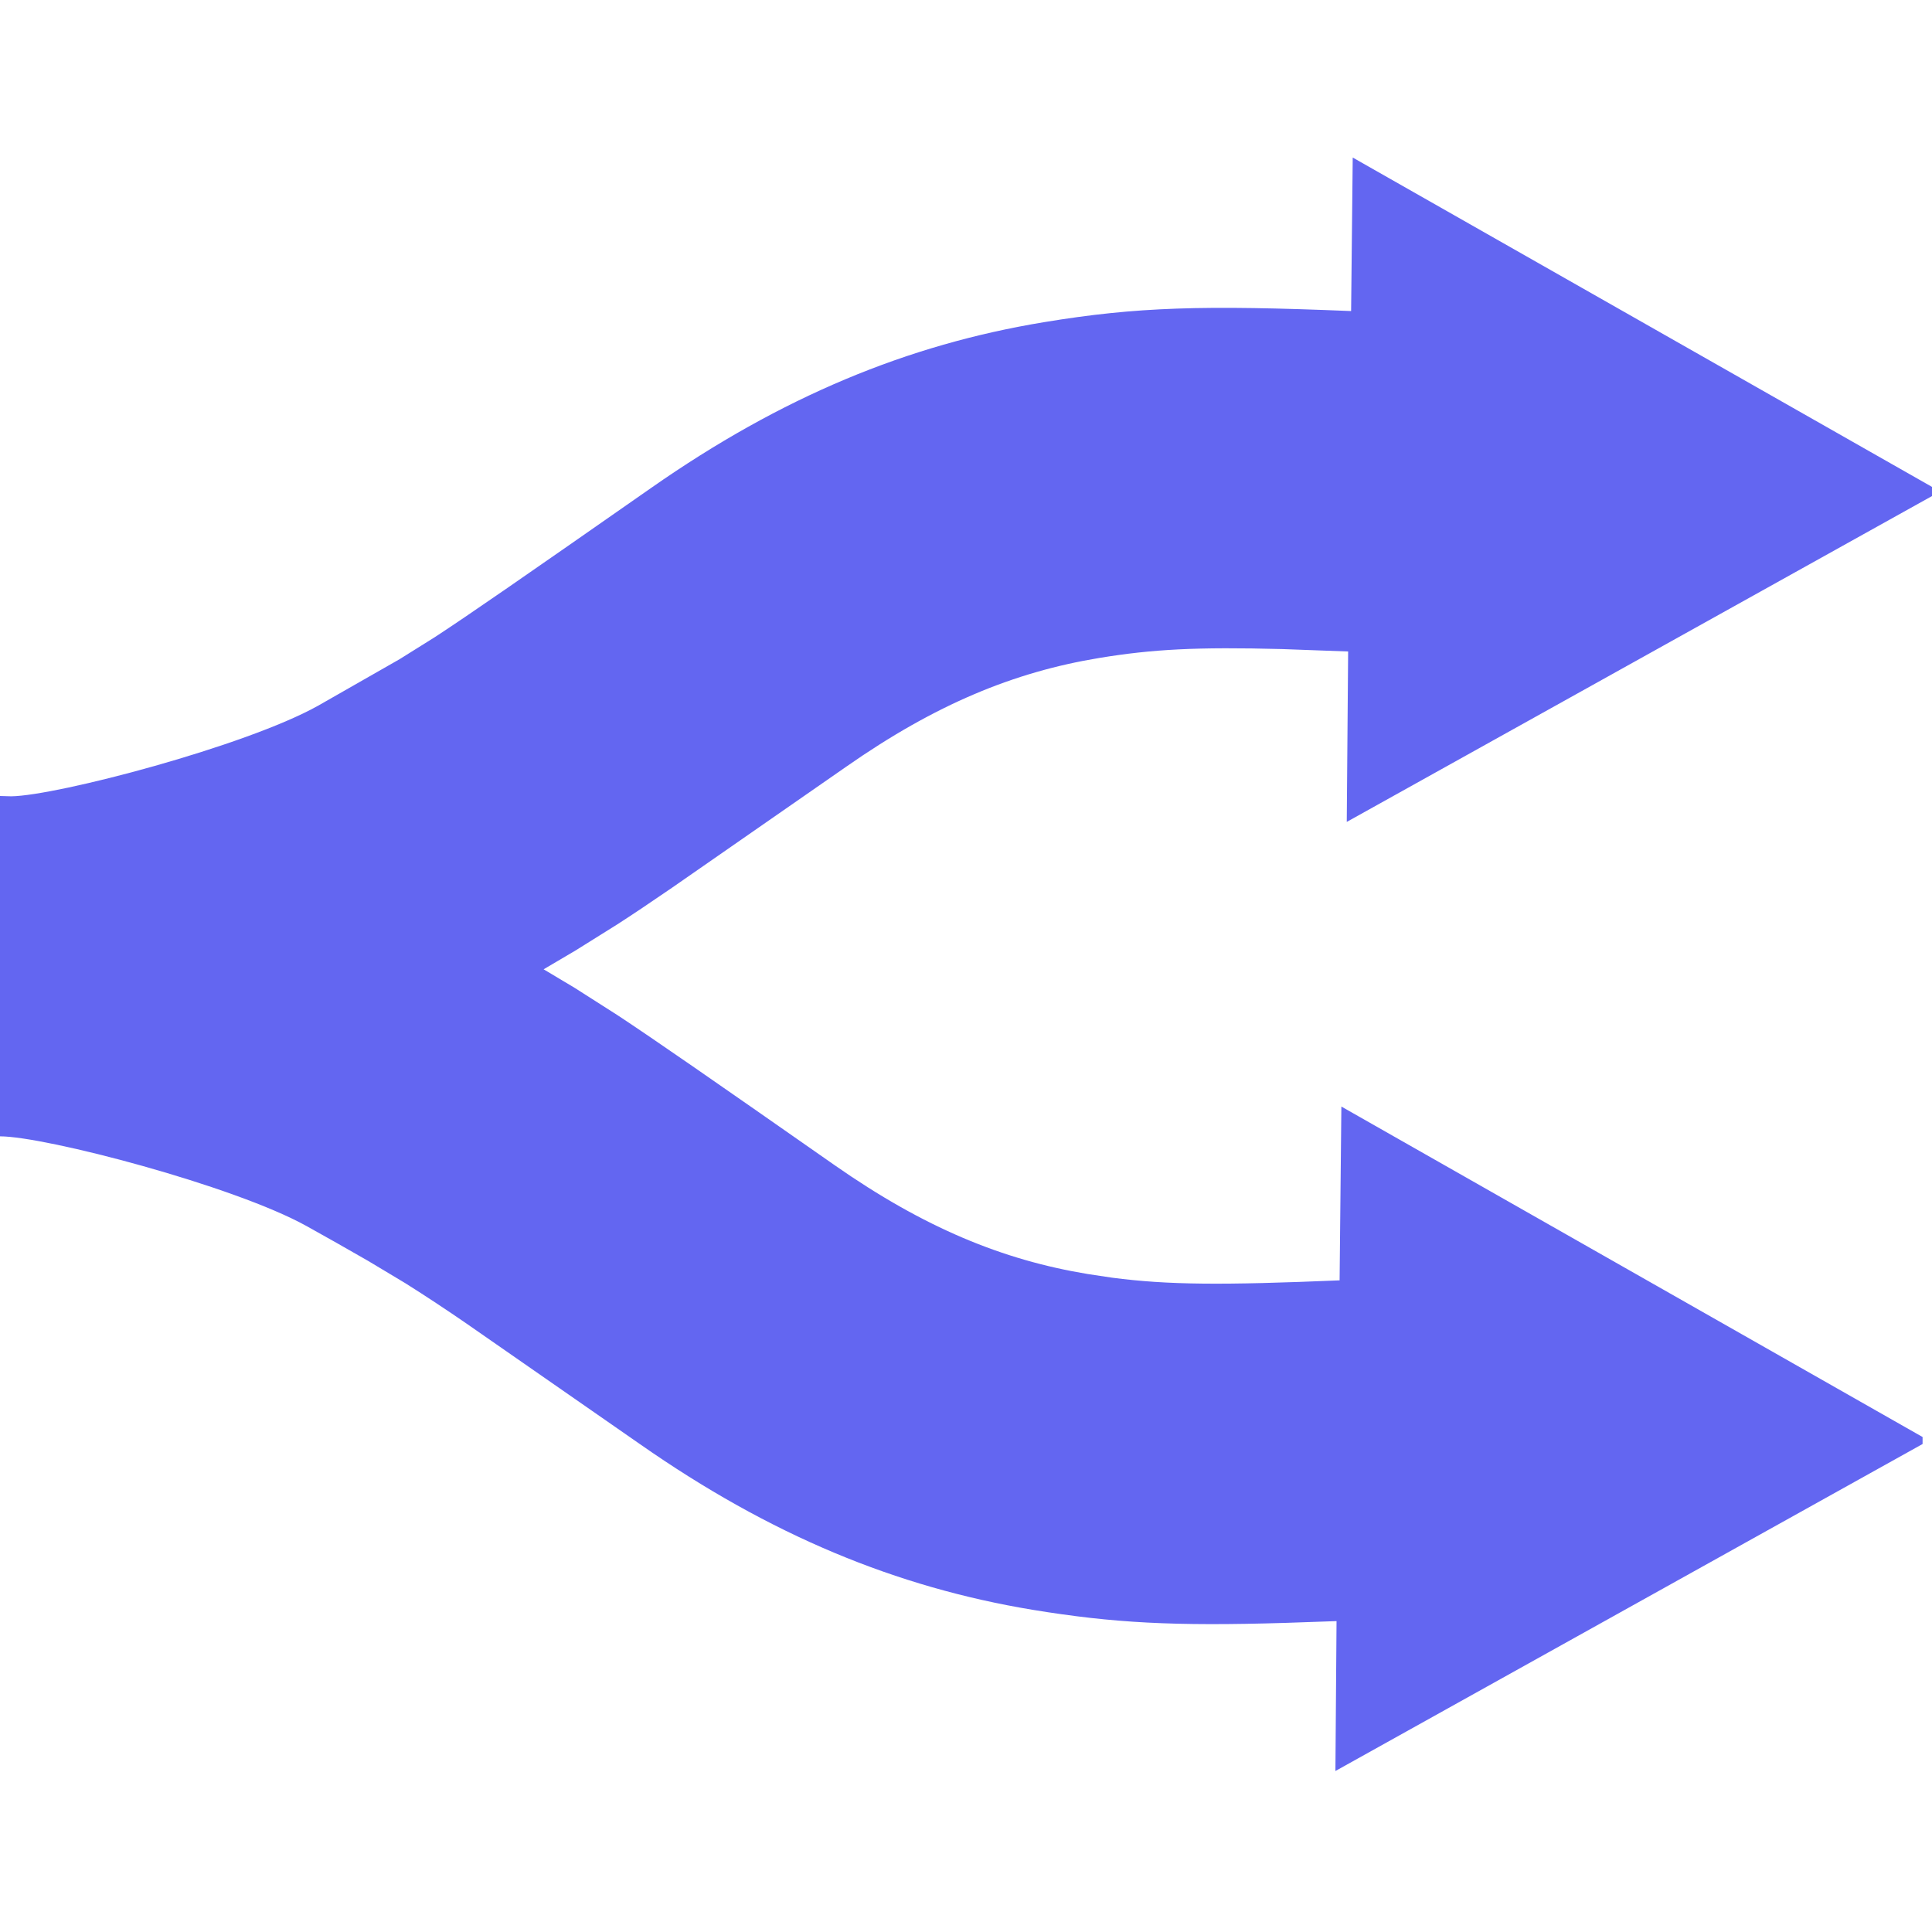
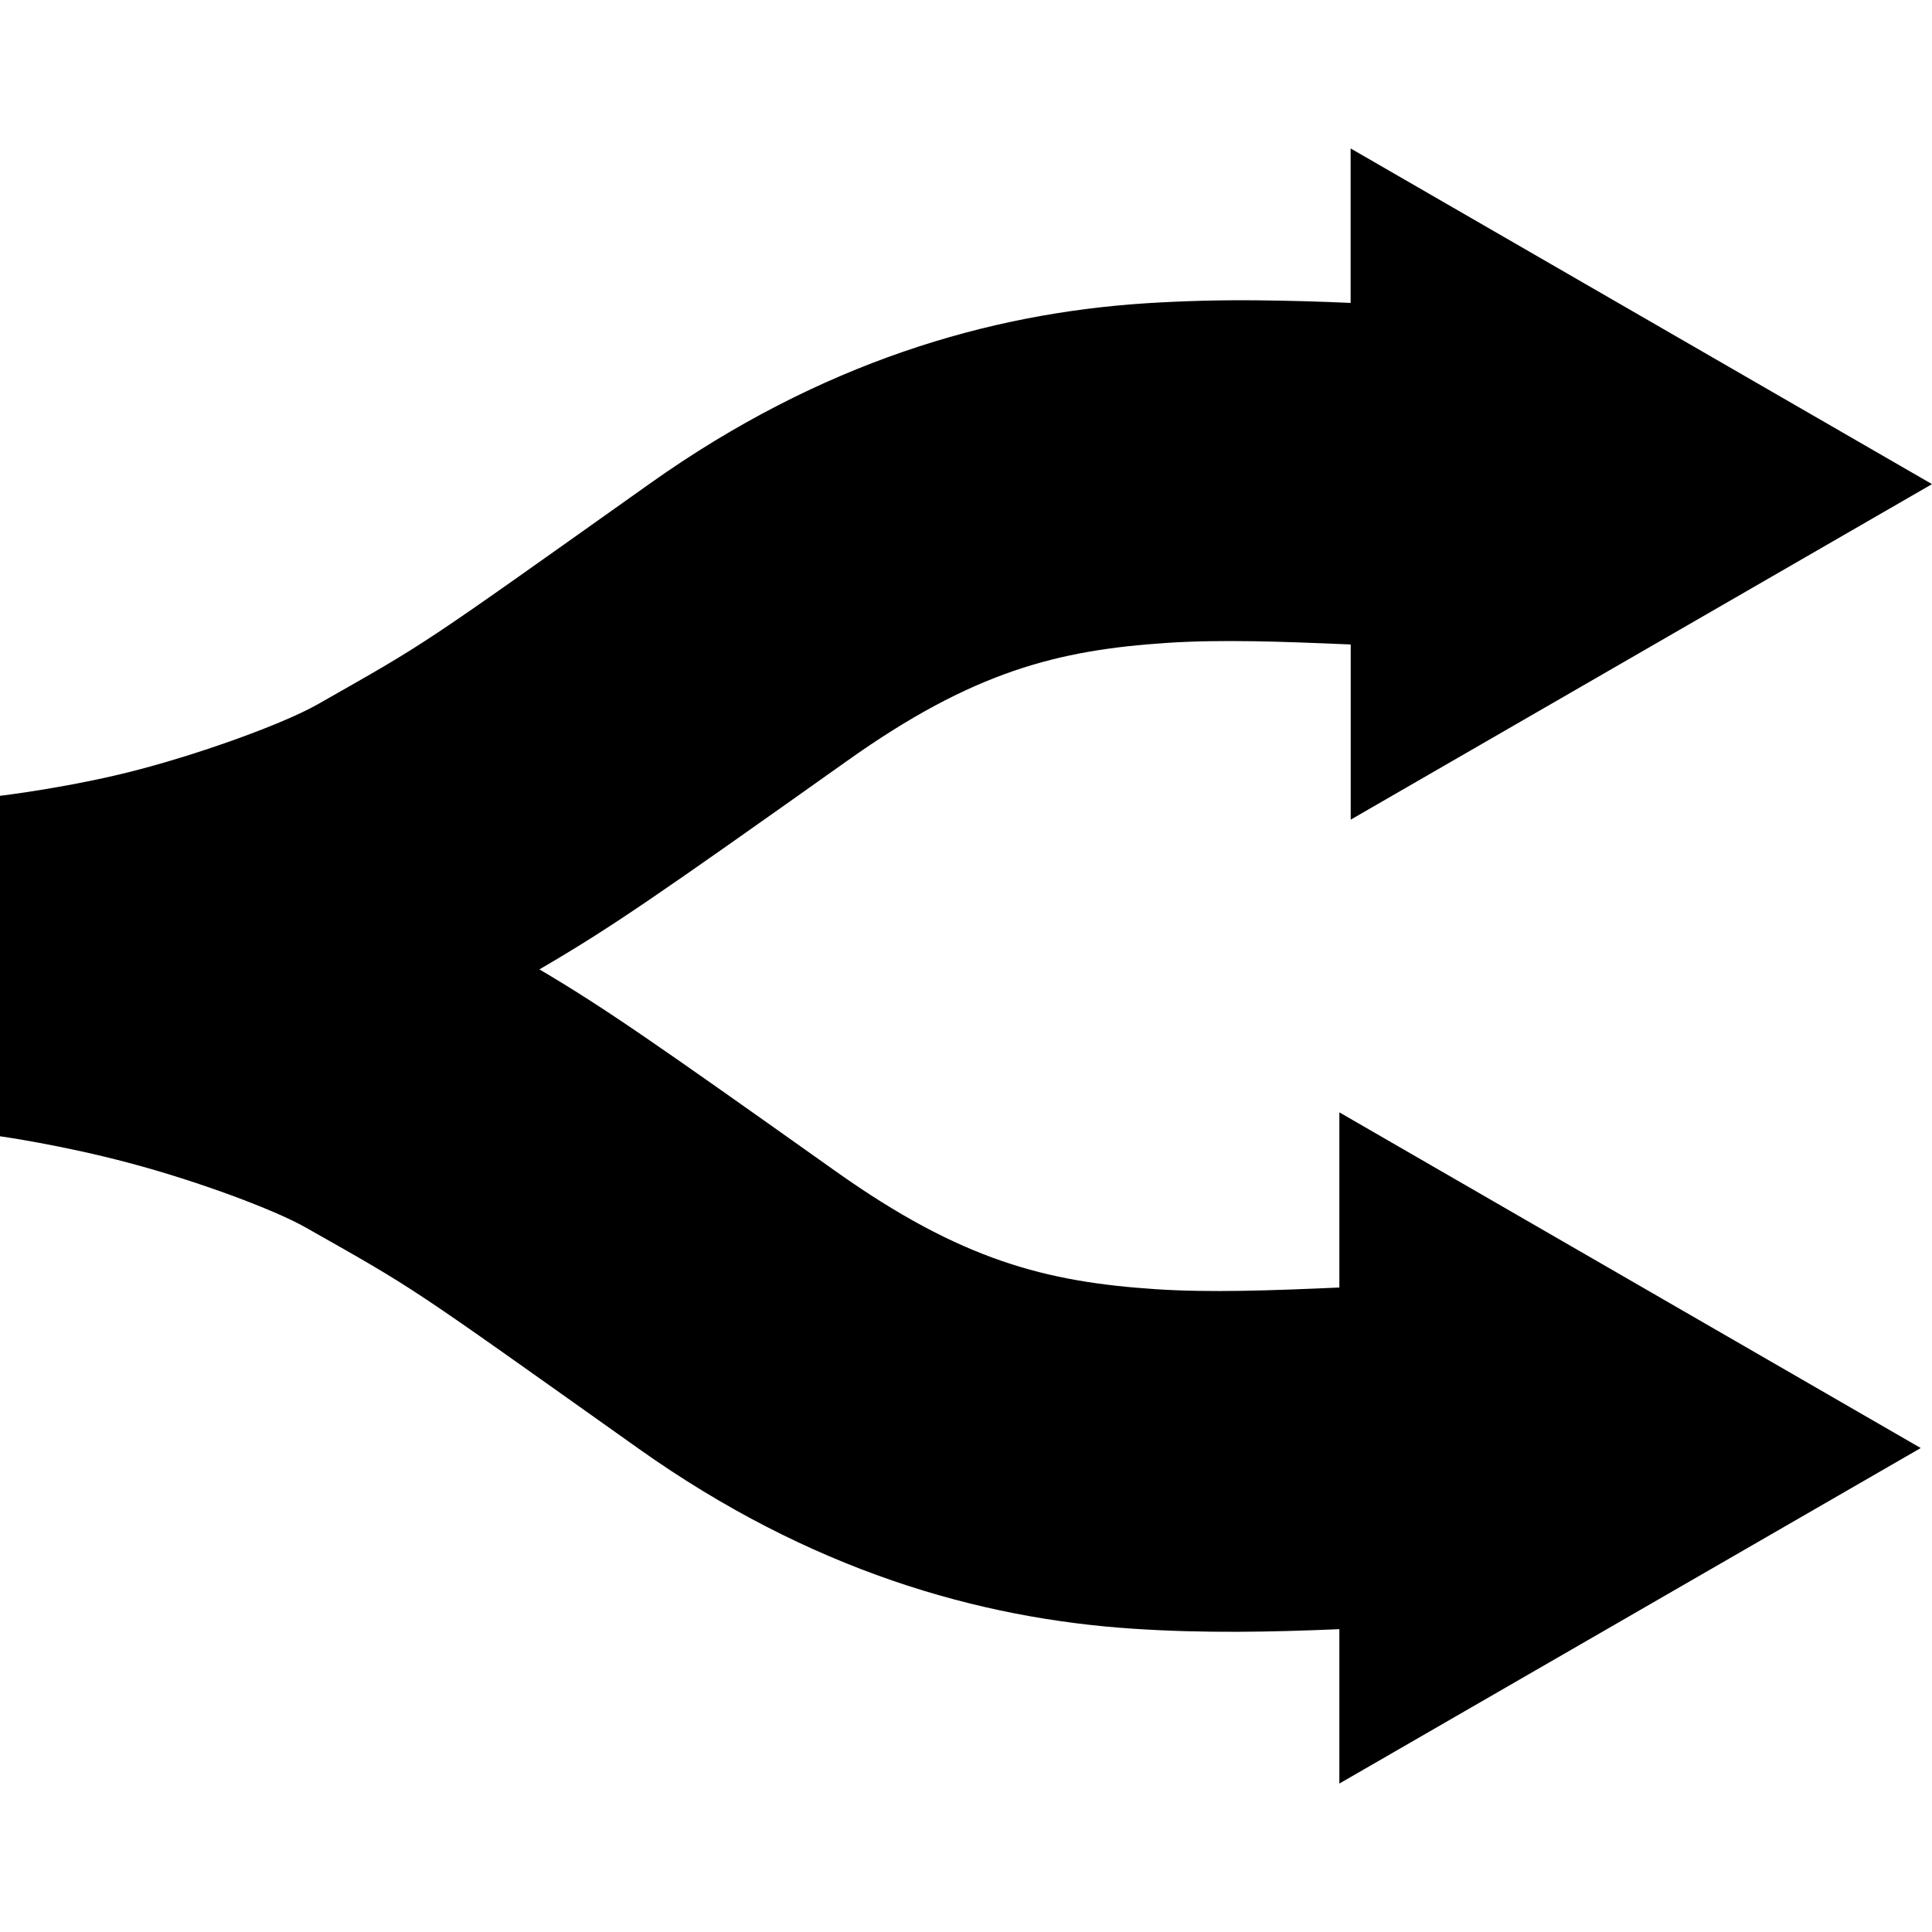
- <svg xmlns="http://www.w3.org/2000/svg" fill="#6366F1" fill-rule="evenodd" height="1em" style="flex:none;line-height:1" viewBox="0 0 24 24" width="1em">
-   <path d="M16.804 1.957l7.22 4.105v.087L16.73 10.21l.017-2.117-.821-.03c-1.059-.028-1.611.002-2.268.11-1.064.175-2.038.577-3.147 1.352L8.345 11.03c-.284.195-.495.336-.68.455l-.515.322-.397.234.385.23.53.338c.476.314 1.17.796 2.701 1.866 1.11.775 2.083 1.177 3.147 1.352l.3.045c.694.091 1.375.094 2.825.033l.022-2.159 7.22 4.105v.087L16.589 22l.014-1.862-.635.022c-1.386.042-2.137.002-3.138-.162-1.694-.28-3.26-.926-4.881-2.059l-2.158-1.5a21.997 21.997 0 00-.755-.498l-.467-.28a55.927 55.927 0 00-.76-.43C2.908 14.73.563 14.116 0 14.116V9.888l.14.004c.564-.007 2.91-.622 3.809-1.124l1.016-.58.438-.274c.428-.28 1.072-.726 2.686-1.853 1.621-1.133 3.186-1.78 4.881-2.059 1.152-.19 1.974-.213 3.814-.138l.02-1.907z" />
+ <svg xmlns="http://www.w3.org/2000/svg" role="img" viewBox="0 0 24 24">
+   <path d="M16.778 1.844v1.919q-.569-.026-1.138-.032-.708-.008-1.415.037c-1.93.126-4.023.728-6.149 2.237-2.911 2.066-2.731 1.95-4.14 2.75-.396.223-1.342.574-2.185.798-.841.225-1.753.333-1.751.333v4.229s.768.108 1.61.333c.842.224 1.789.575 2.185.799 1.41.798 1.228.683 4.14 2.75 2.126 1.509 4.22 2.11 6.148 2.236.88.058 1.716.041 2.555.005v1.918l7.222-4.168-7.222-4.17v2.176c-.86.038-1.611.065-2.278.021-1.364-.09-2.417-.357-3.979-1.465-2.244-1.593-2.866-2.027-3.68-2.508.889-.518 1.449-.906 3.822-2.59 1.56-1.109 2.614-1.377 3.978-1.466.667-.044 1.418-.017 2.278.02v2.176L24 6.014Z" />
</svg>
